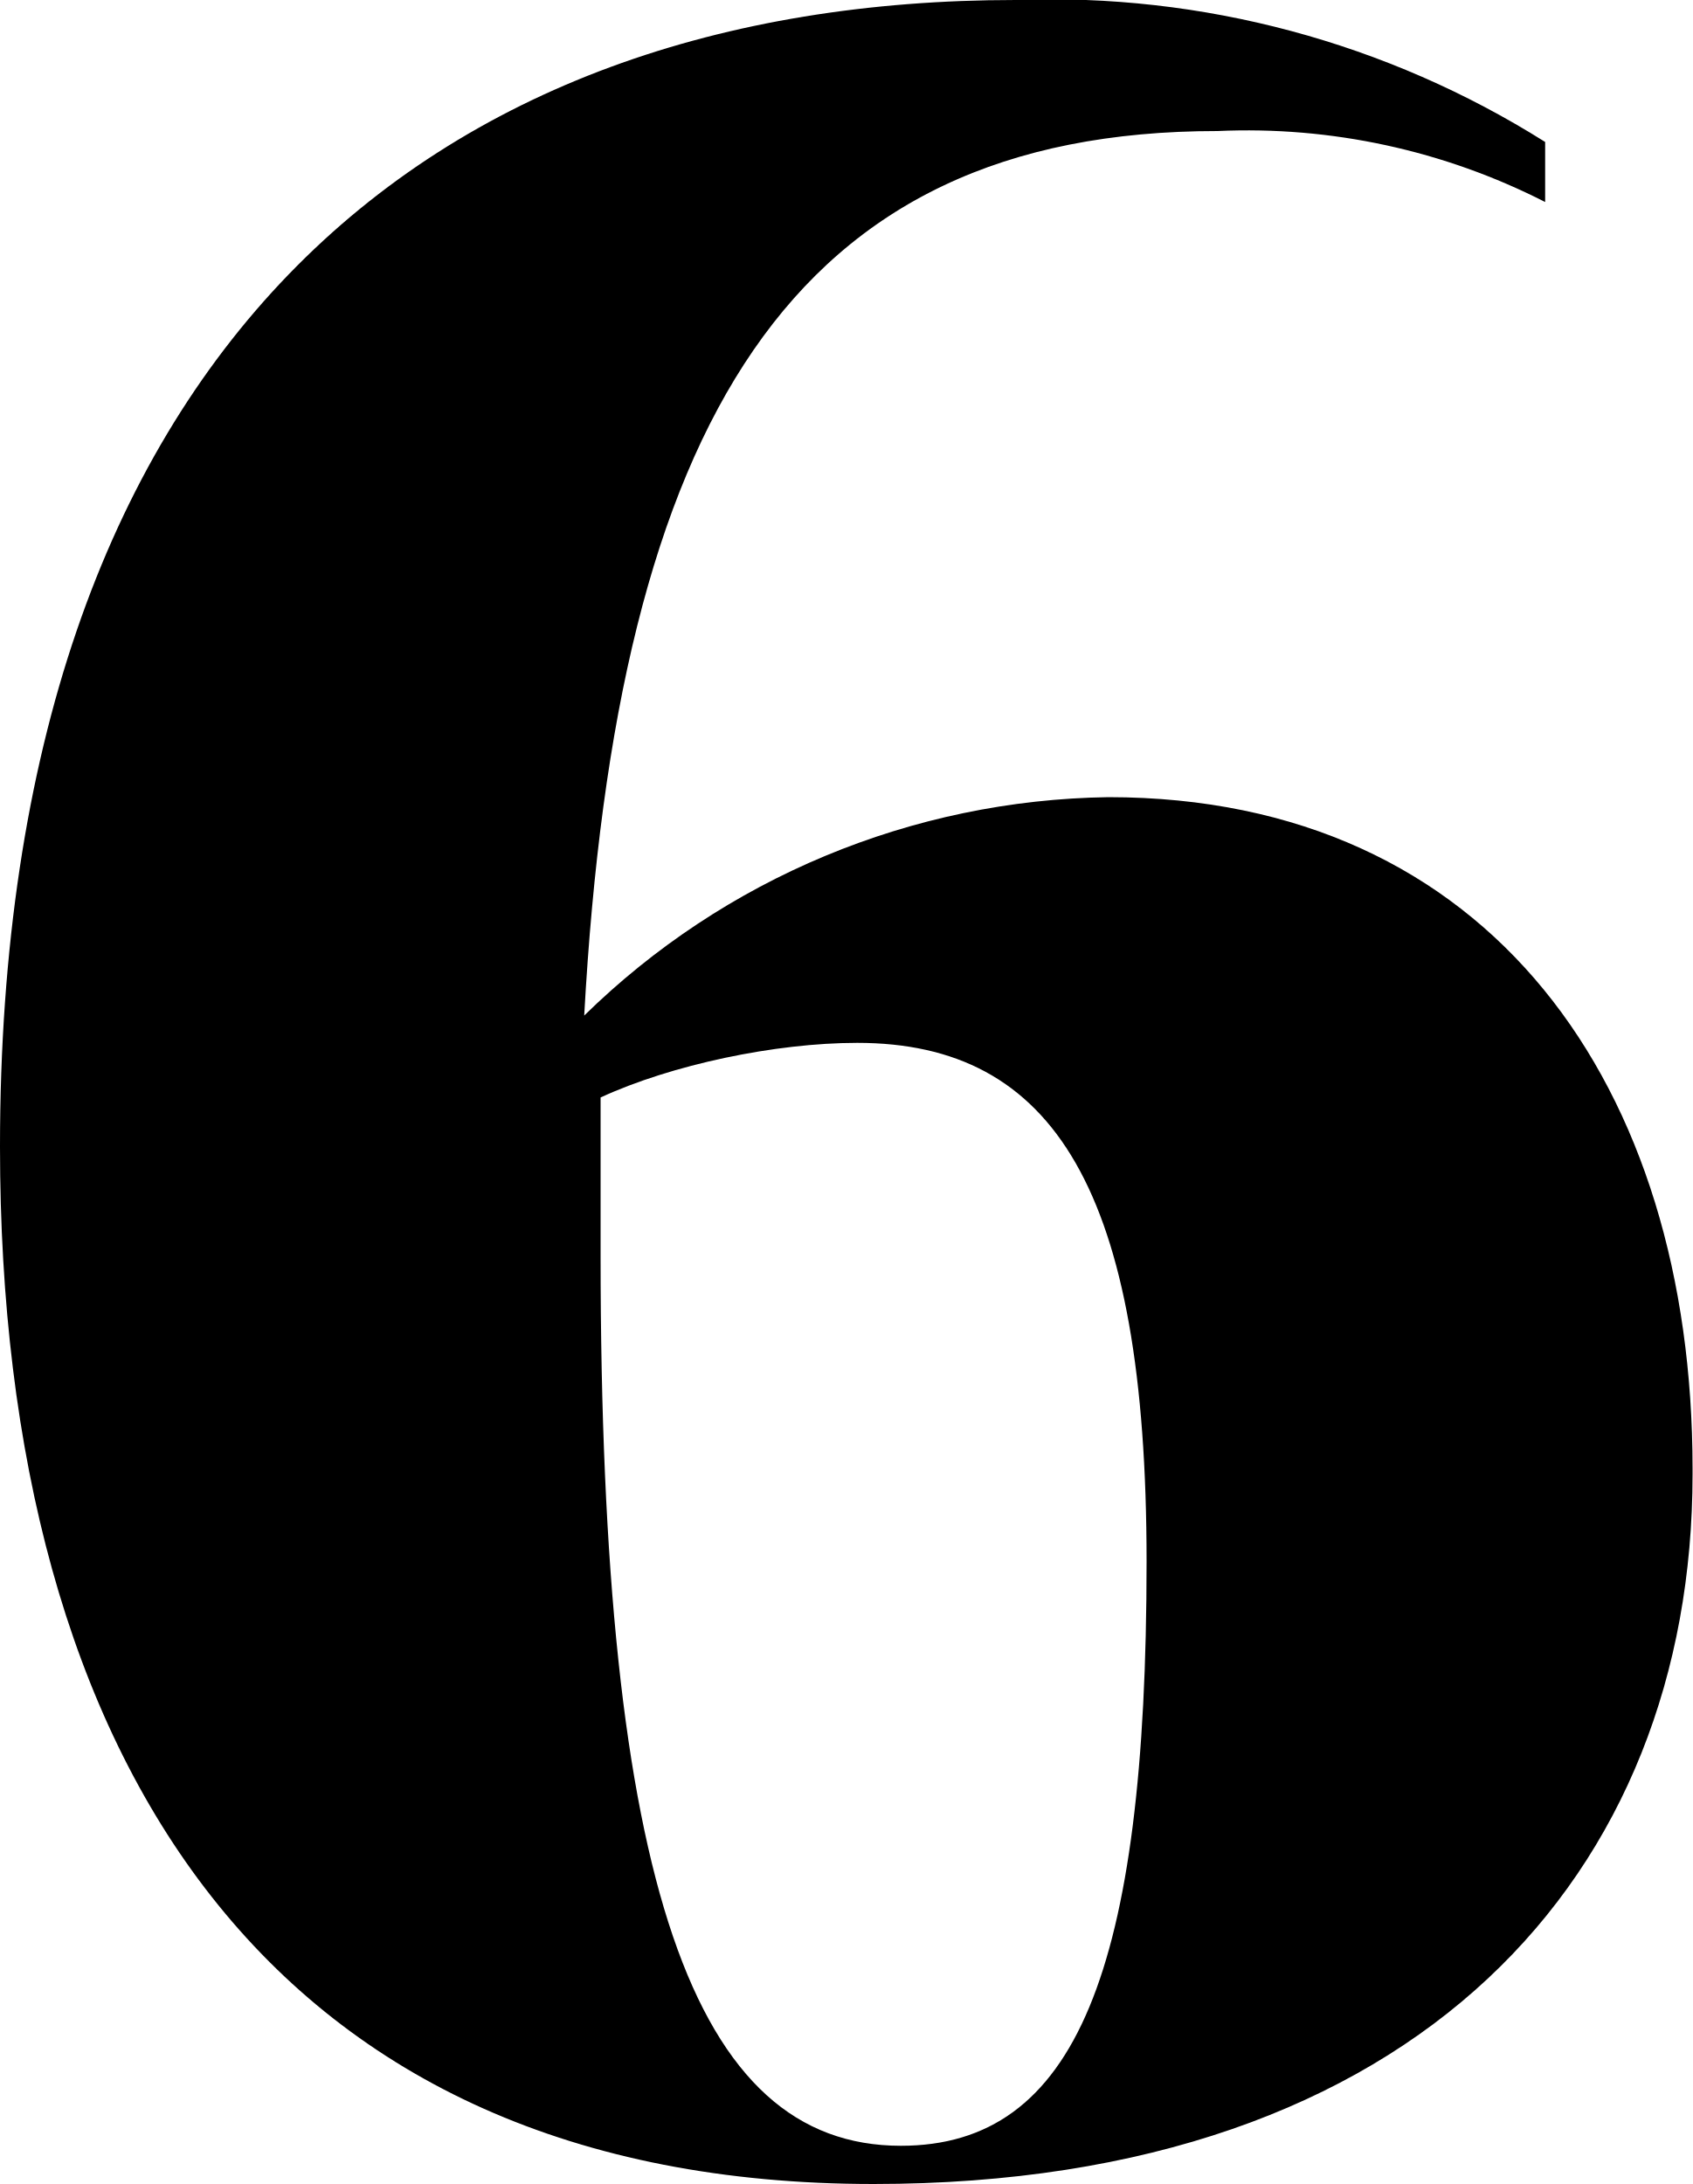
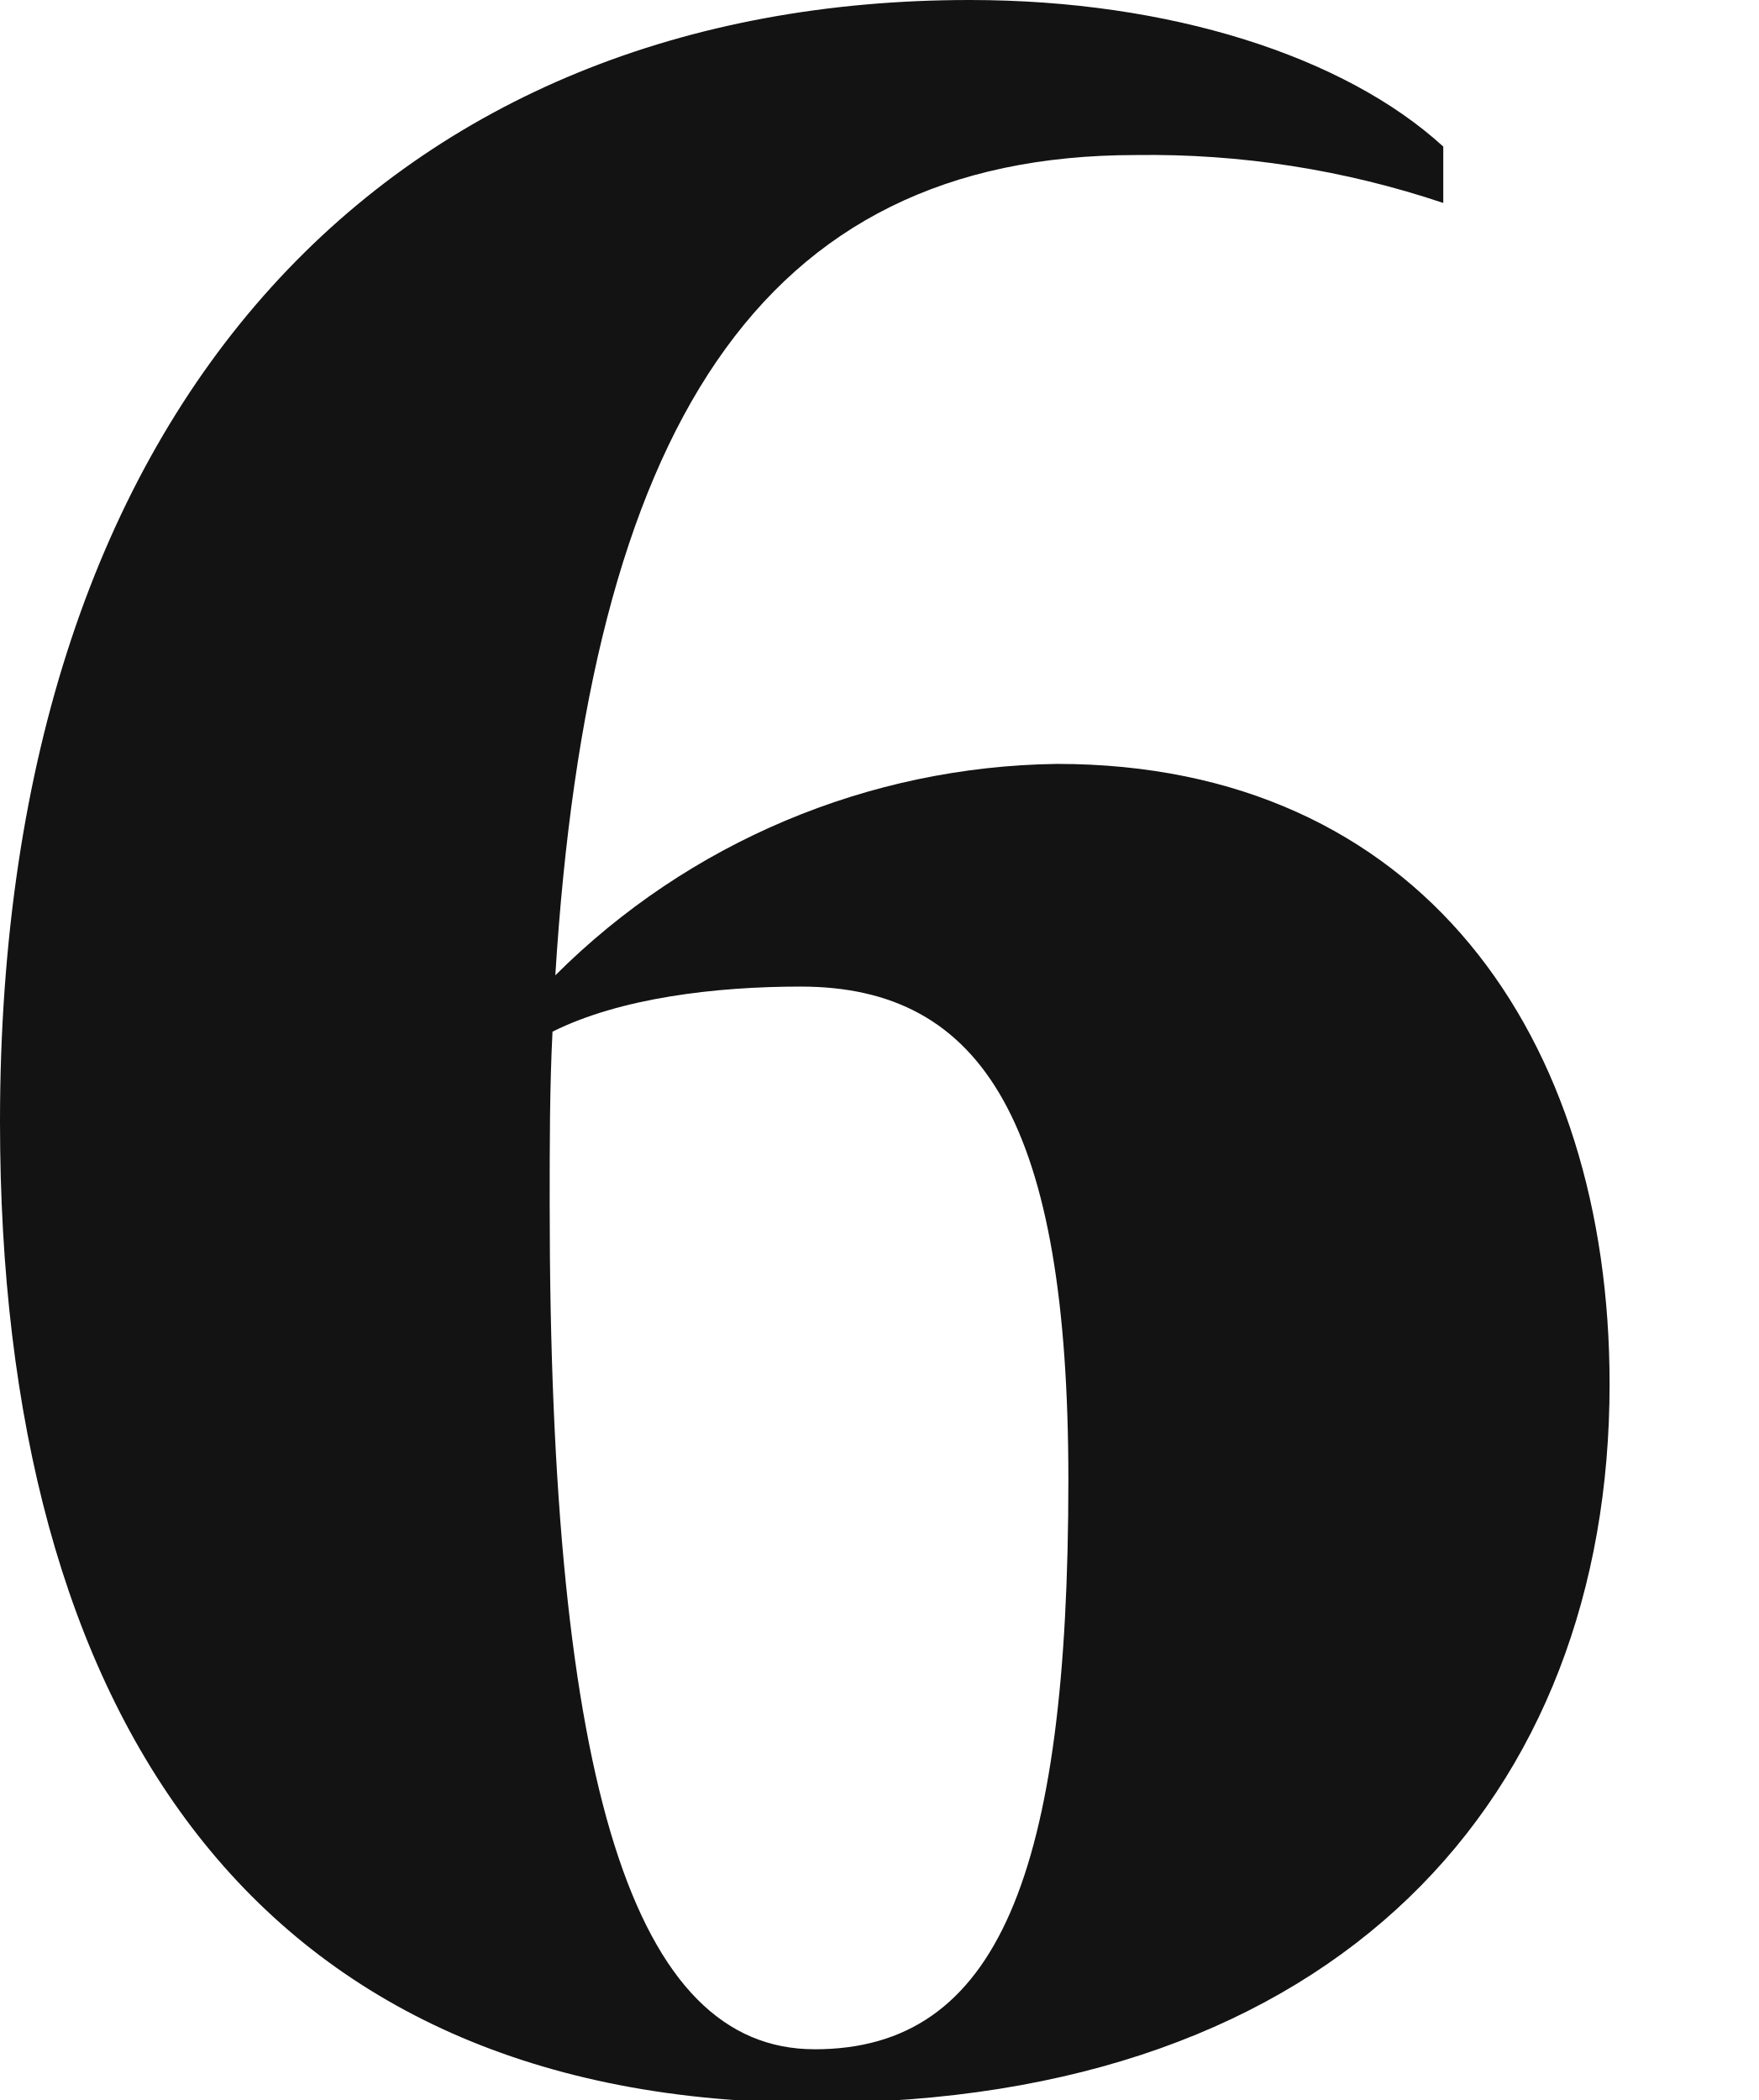
- <svg xmlns="http://www.w3.org/2000/svg" width="31" height="40" class="inline-number-6__svg inline-numbers__svg">
-   <path d="M31 27c0 7.3-5 13-15 13C5 40 0 32.3 0 21 0 6.4 7.9 0 18.6 0a17 17 0 0 1 9.7 2.6v1.1a12 12 0 0 0-6-1.3c-7.8 0-11 5.3-11.6 16.2a14 14 0 0 1 9.6-4c7 0 10.7 5.3 10.7 12.3zm-20-4c0 11.5 1.7 16.3 5.5 16.3 3.2 0 4.5-3.2 4.5-10.7 0-6.8-1.7-9.5-5.3-9.5-1.5 0-3.4.4-4.7 1v3z" fill-rule="evenodd" />
+ <svg xmlns="http://www.w3.org/2000/svg" data-name="Layer 1" viewBox="0 0 74.877 89.396">
+   <path d="M34.679 89.517C10.919 89.517 0 73.077 0 47.758 0 16.68 17.039 0 41.279 0 49.8 0 57.238 2.4 61.438 6.24v2.4a39.3 39.3 0 0 0-13.08-2.04c-16.079 0-23.278 11.76-24.719 34.919a30.8 30.8 0 0 1 21.359-9c15.479 0 23.52 11.64 23.52 26.4 0 17.518-11.518 30.598-33.839 30.598zm0-2.28c7.8 0 10.8-7.439 10.8-24.239 0-15.12-3.6-21-11.4-21-3.6 0-7.68.48-10.56 1.92-.12 2.4-.12 4.8-.12 7.32C23.4 76.077 27 87.236 34.679 87.236z" fill="#131313" />
</svg>
